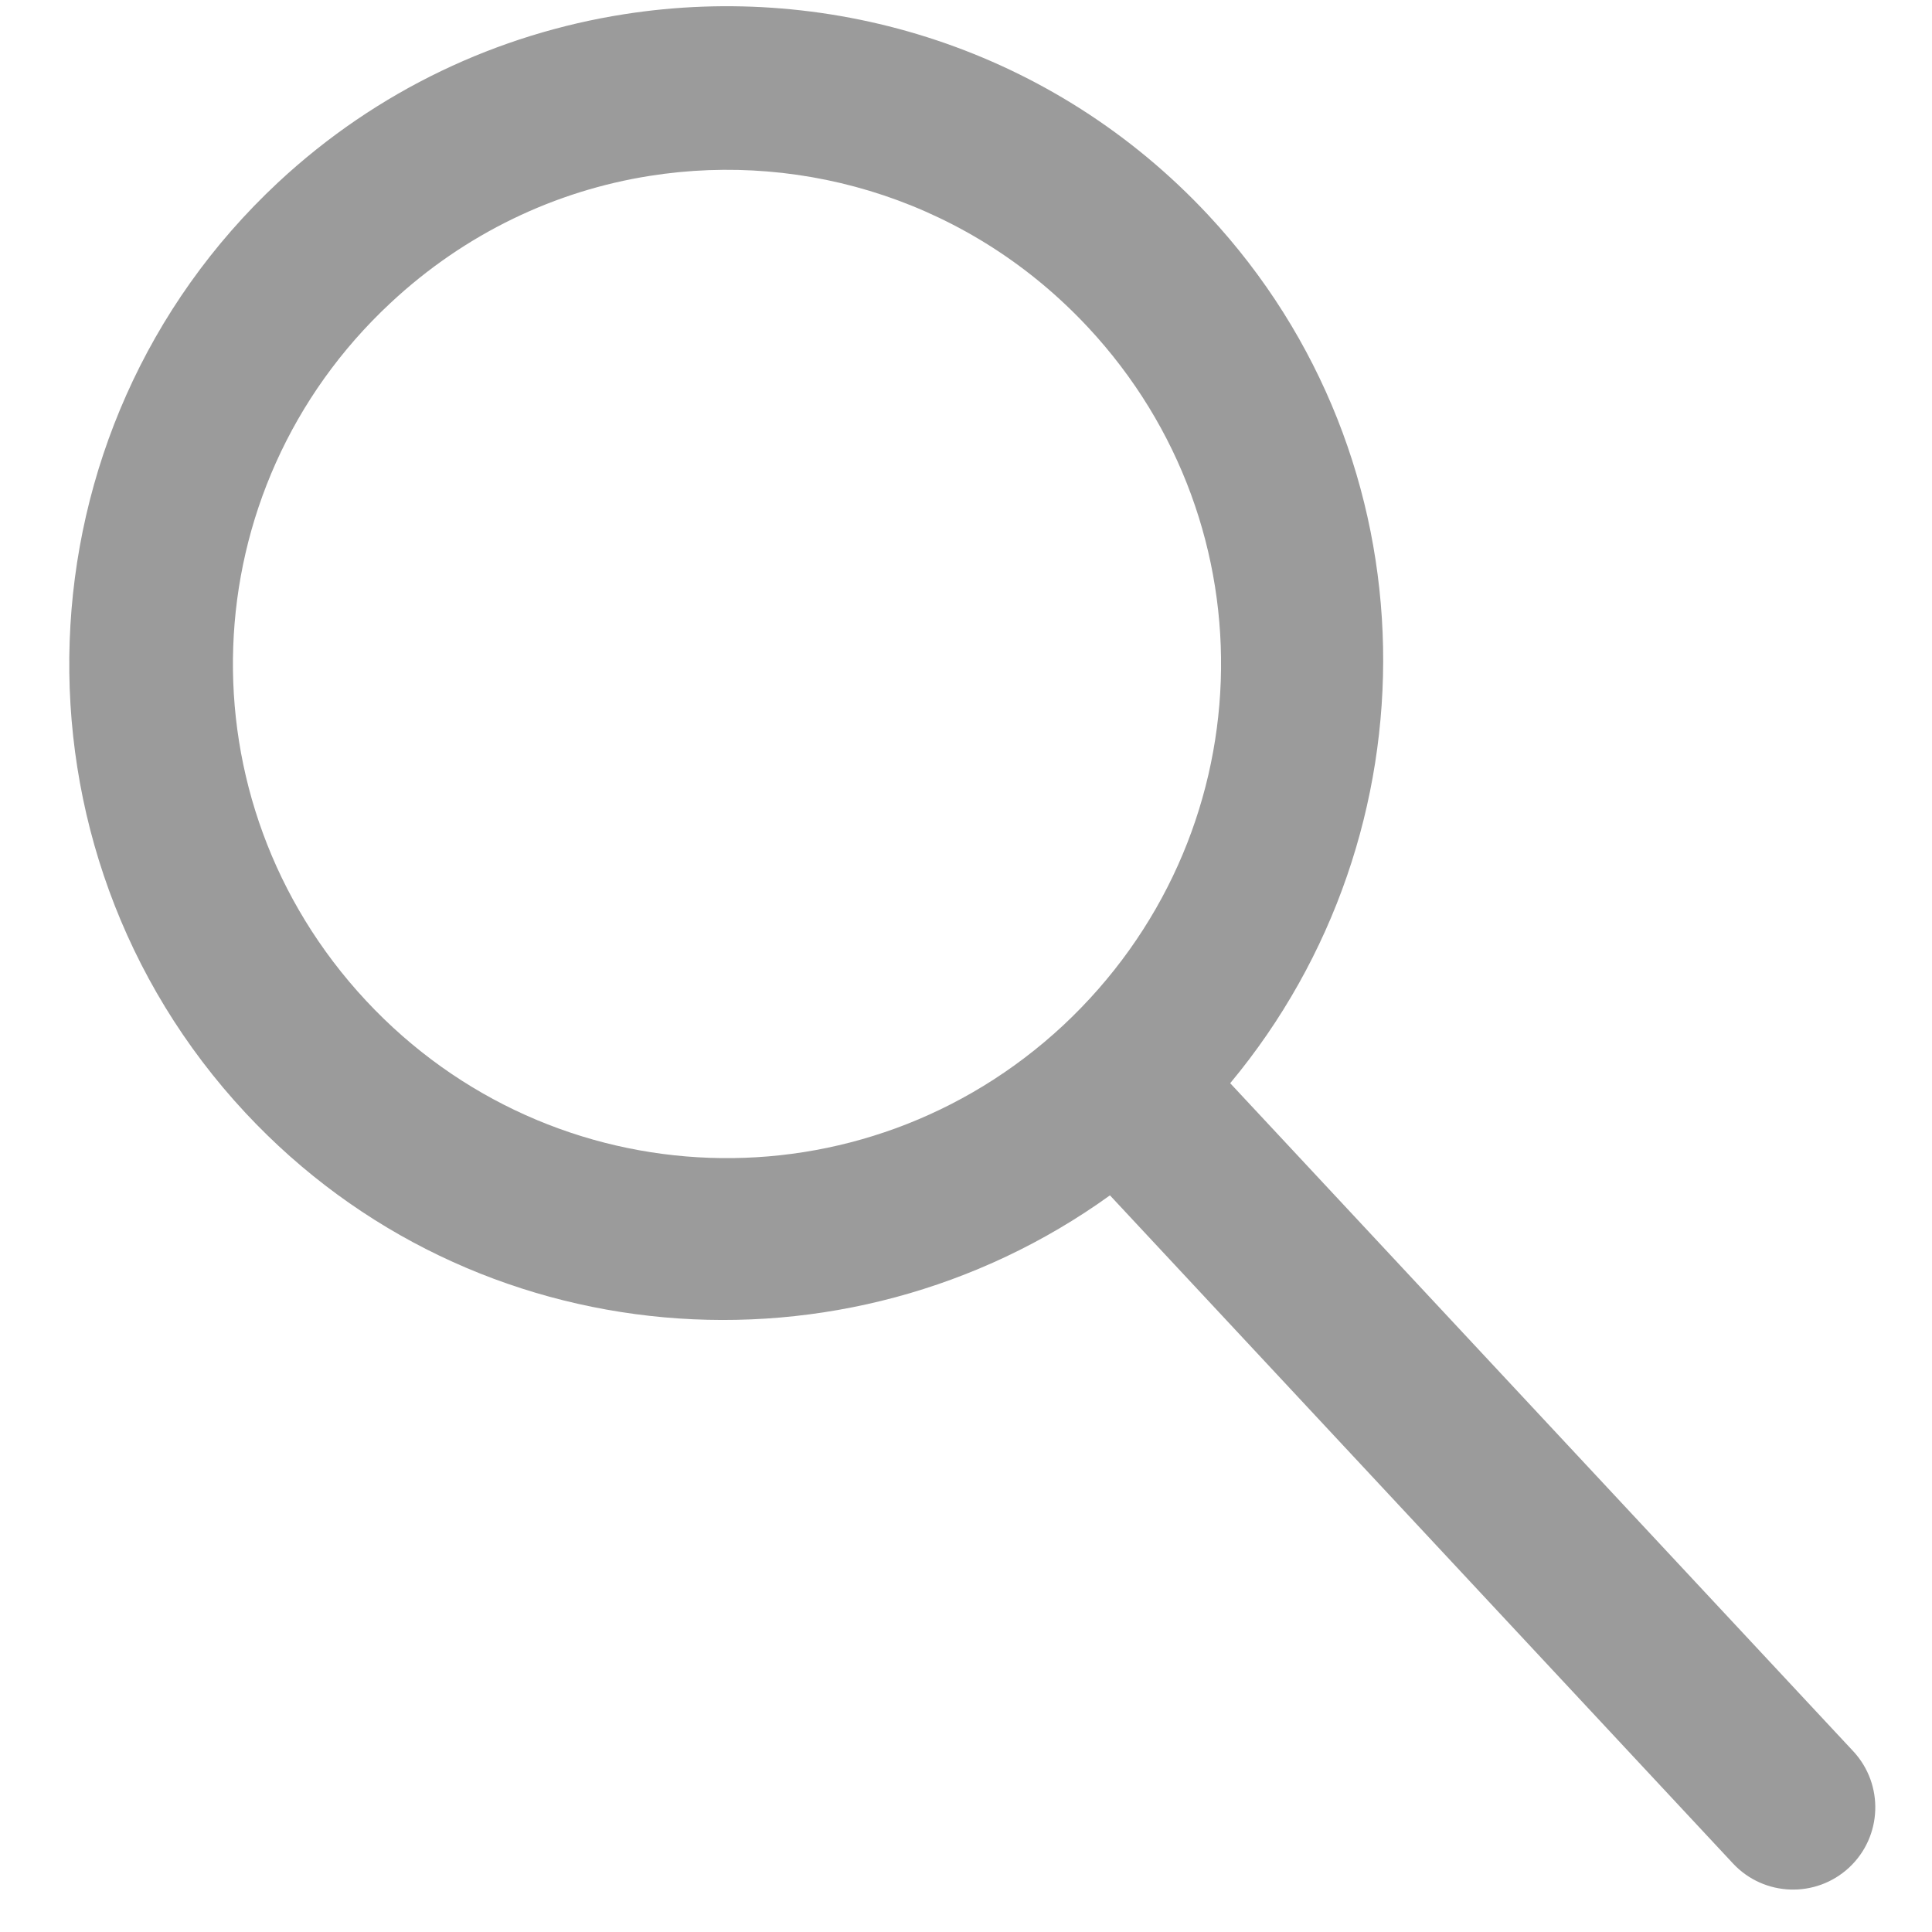
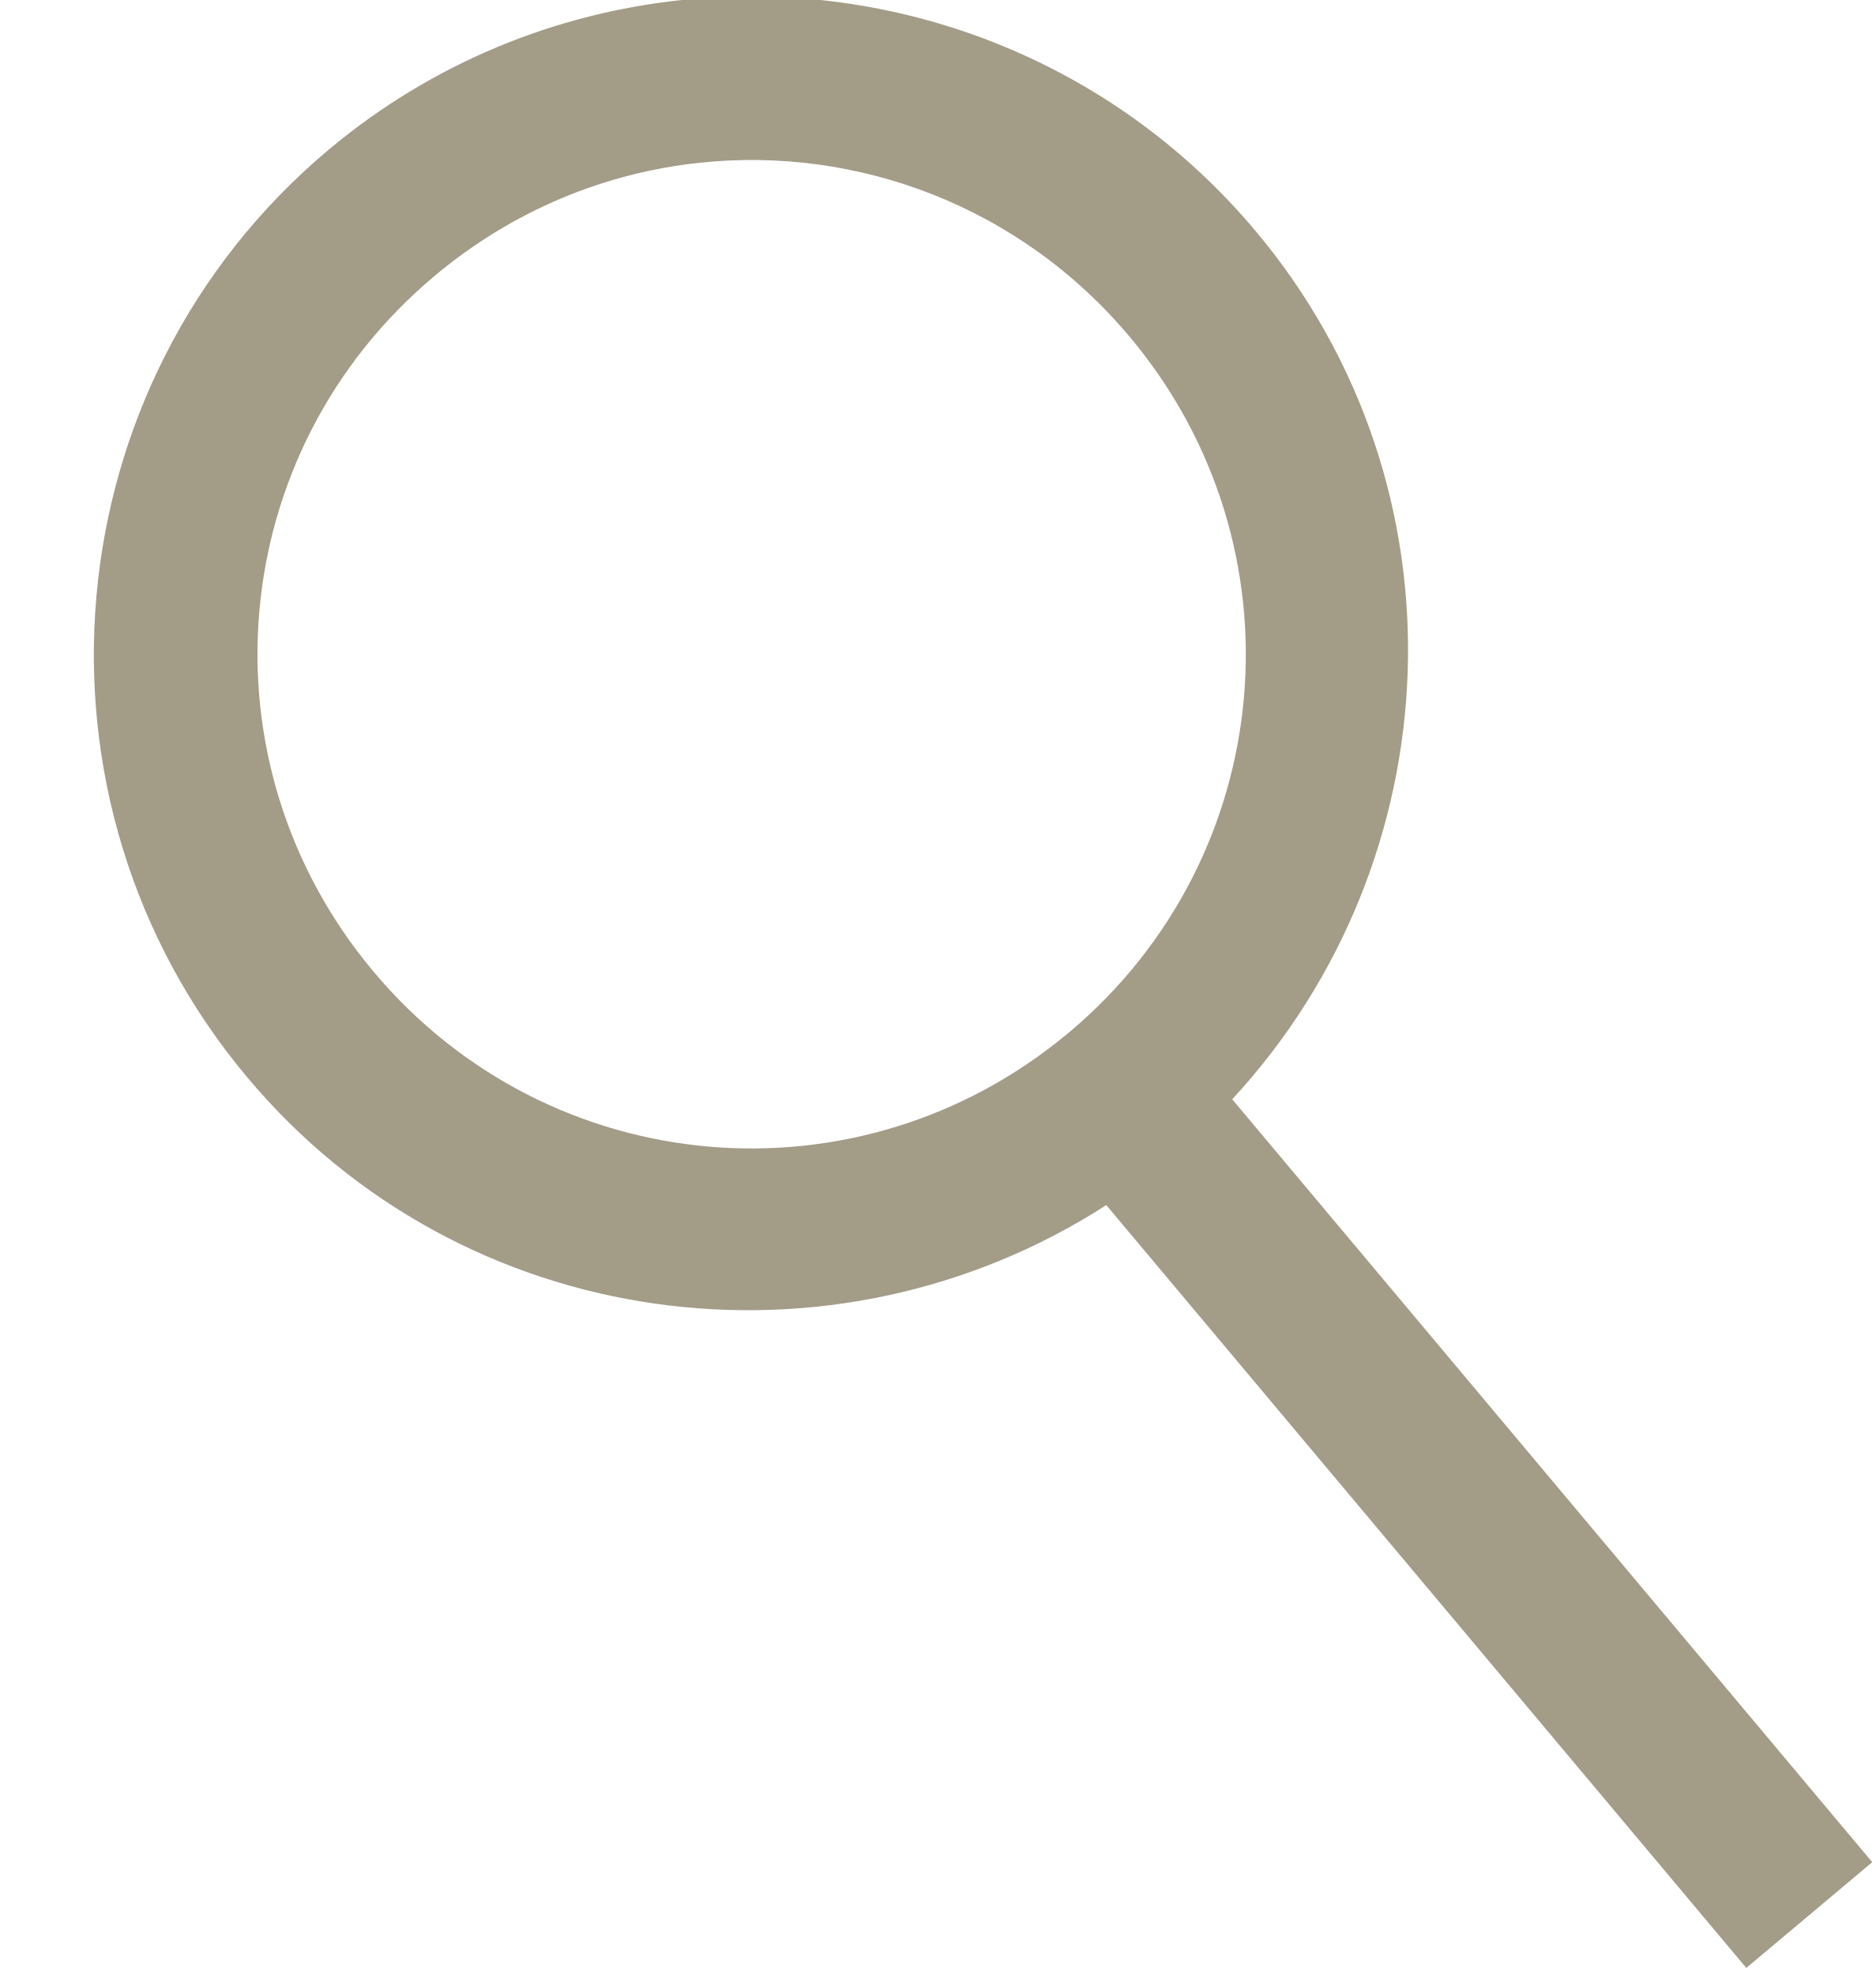
- <svg xmlns="http://www.w3.org/2000/svg" width="21px" height="21px" viewBox="0 0 21 21" version="1.1">
+ <svg xmlns="http://www.w3.org/2000/svg" width="19px" height="20px" viewBox="0 0 19 20" version="1.1">
  <defs />
-   <g id="interfaz-2.1" stroke="none" stroke-width="1" fill="none" fill-rule="evenodd">
-     <g id="Desktop-HD-home" transform="translate(-1090, -872)" fill="#9B9B9B" fill-rule="nonzero">
-       <g id="buscar" transform="translate(875, 864)">
-         <g id="lupa" transform="translate(215.1667, 8)">
-           <g id="svg2">
-             <g id="layer1" transform="translate(0, 0.063)">
-               <path d="M6.615,0.092 C8.885,-0.265 11.287,0.474 12.967,2.275 C15.446,4.934 15.474,8.986 13.205,11.711 L19.977,18.972 C20.313,19.333 20.294,19.899 19.933,20.236 L19.933,20.236 C19.572,20.572 19.007,20.553 18.67,20.192 C18.67,20.192 18.67,20.192 18.67,20.192 L11.898,12.93 C9.022,15.002 4.981,14.692 2.502,12.034 C-0.185,9.152 -0.026,4.608 2.856,1.92 C3.937,0.913 5.252,0.306 6.615,0.092 Z M6.895,1.849 C5.875,2.01 4.892,2.47 4.077,3.231 C1.902,5.259 1.784,8.638 3.812,10.814 C5.839,12.987 9.214,13.106 11.389,11.083 C13.571,9.044 13.686,5.668 11.66,3.495 C10.392,2.135 8.595,1.579 6.895,1.849 Z" id="path5097" />
-             </g>
-           </g>
-         </g>
+   <g id="Symbols" stroke="none" stroke-width="1" fill="none" fill-rule="evenodd">
+     <g id="buscar" transform="translate(-215, -8)" fill="#A39C87" fill-rule="nonzero">
+       <g id="lupa">
+         <path d="M223.768,7.709 C222.486,7.618 221.165,7.893 219.972,8.581 C216.792,10.417 215.695,14.509 217.531,17.689 C219.224,20.623 222.828,21.751 225.874,20.473 L230.916,29.206 L232.358,28.373 L227.316,19.639 C229.947,17.641 230.771,13.957 229.077,11.023 C227.929,9.035 225.904,7.861 223.768,7.709 Z M223.654,9.363 C225.253,9.474 226.769,10.356 227.635,11.856 C229.019,14.254 228.207,17.295 225.812,18.682 C225.81,18.684 225.807,18.684 225.805,18.686 L225.799,18.689 C223.4,20.069 220.36,19.254 218.976,16.856 C217.59,14.456 218.405,11.412 220.805,10.027 C221.705,9.507 222.694,9.296 223.654,9.363 Z" transform="translate(224.4994, 18.44918) rotate(-10) translate(-224.4994, -18.44918) " />
      </g>
    </g>
  </g>
</svg>
